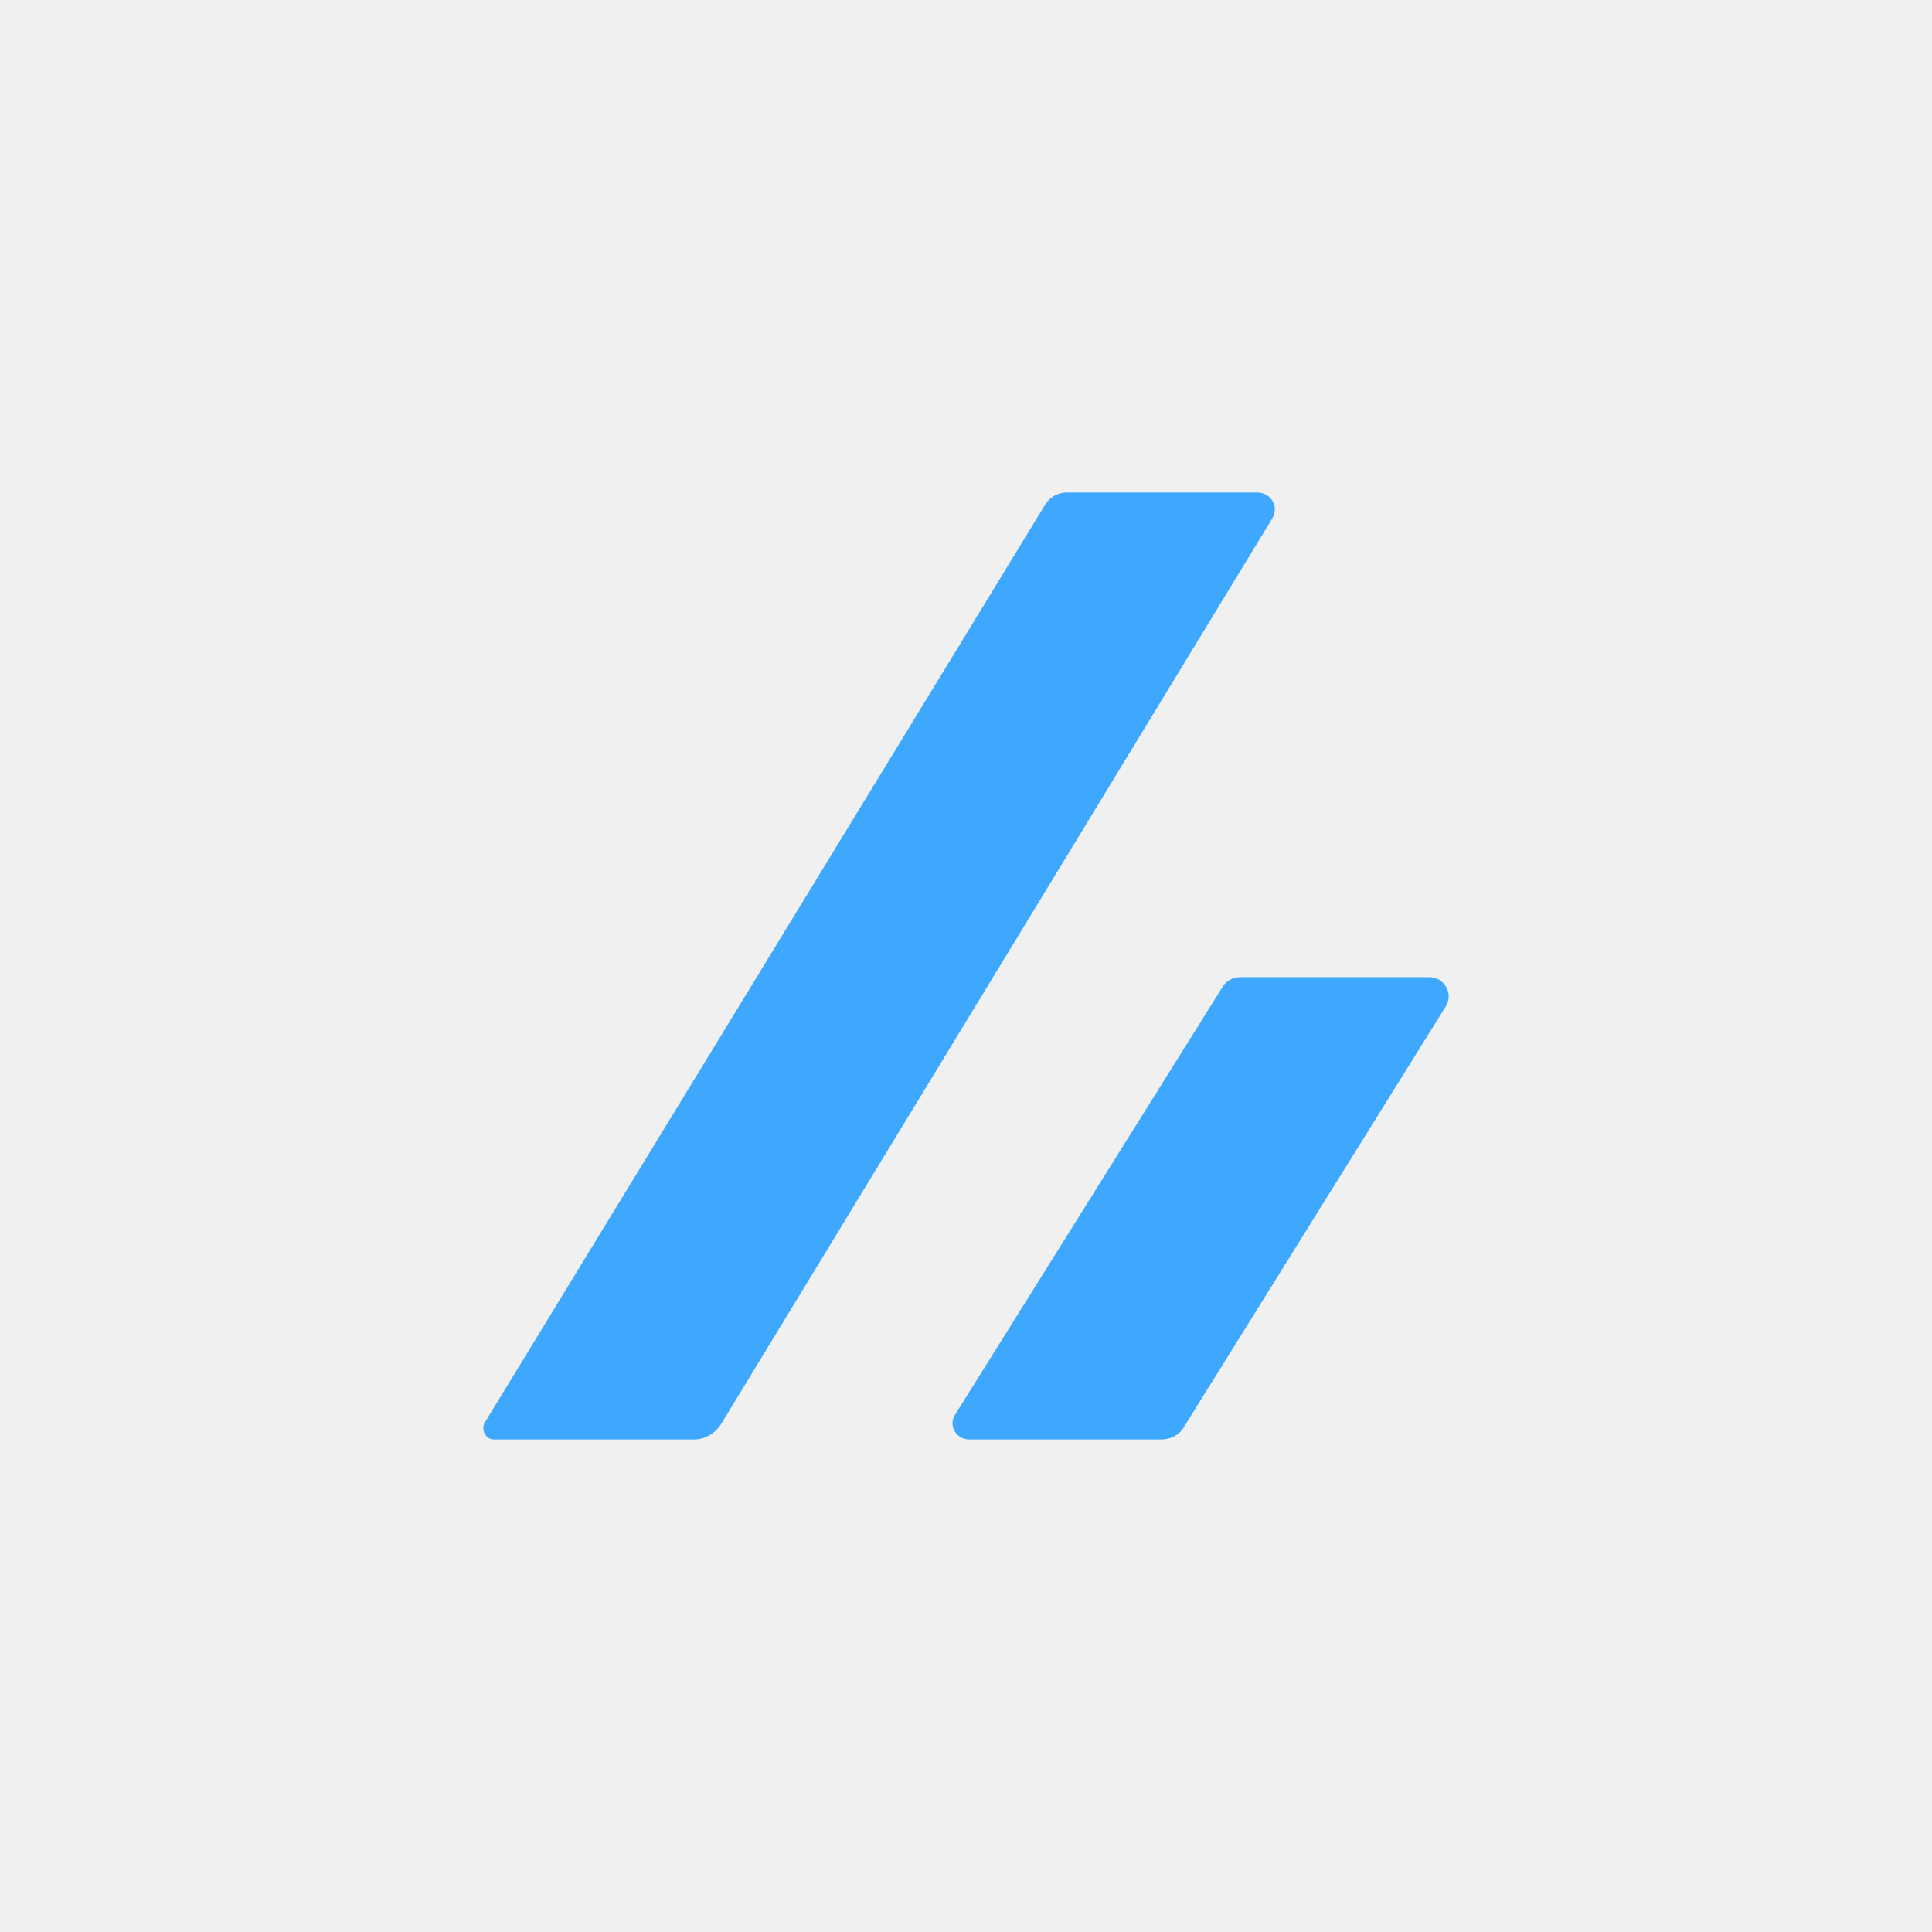
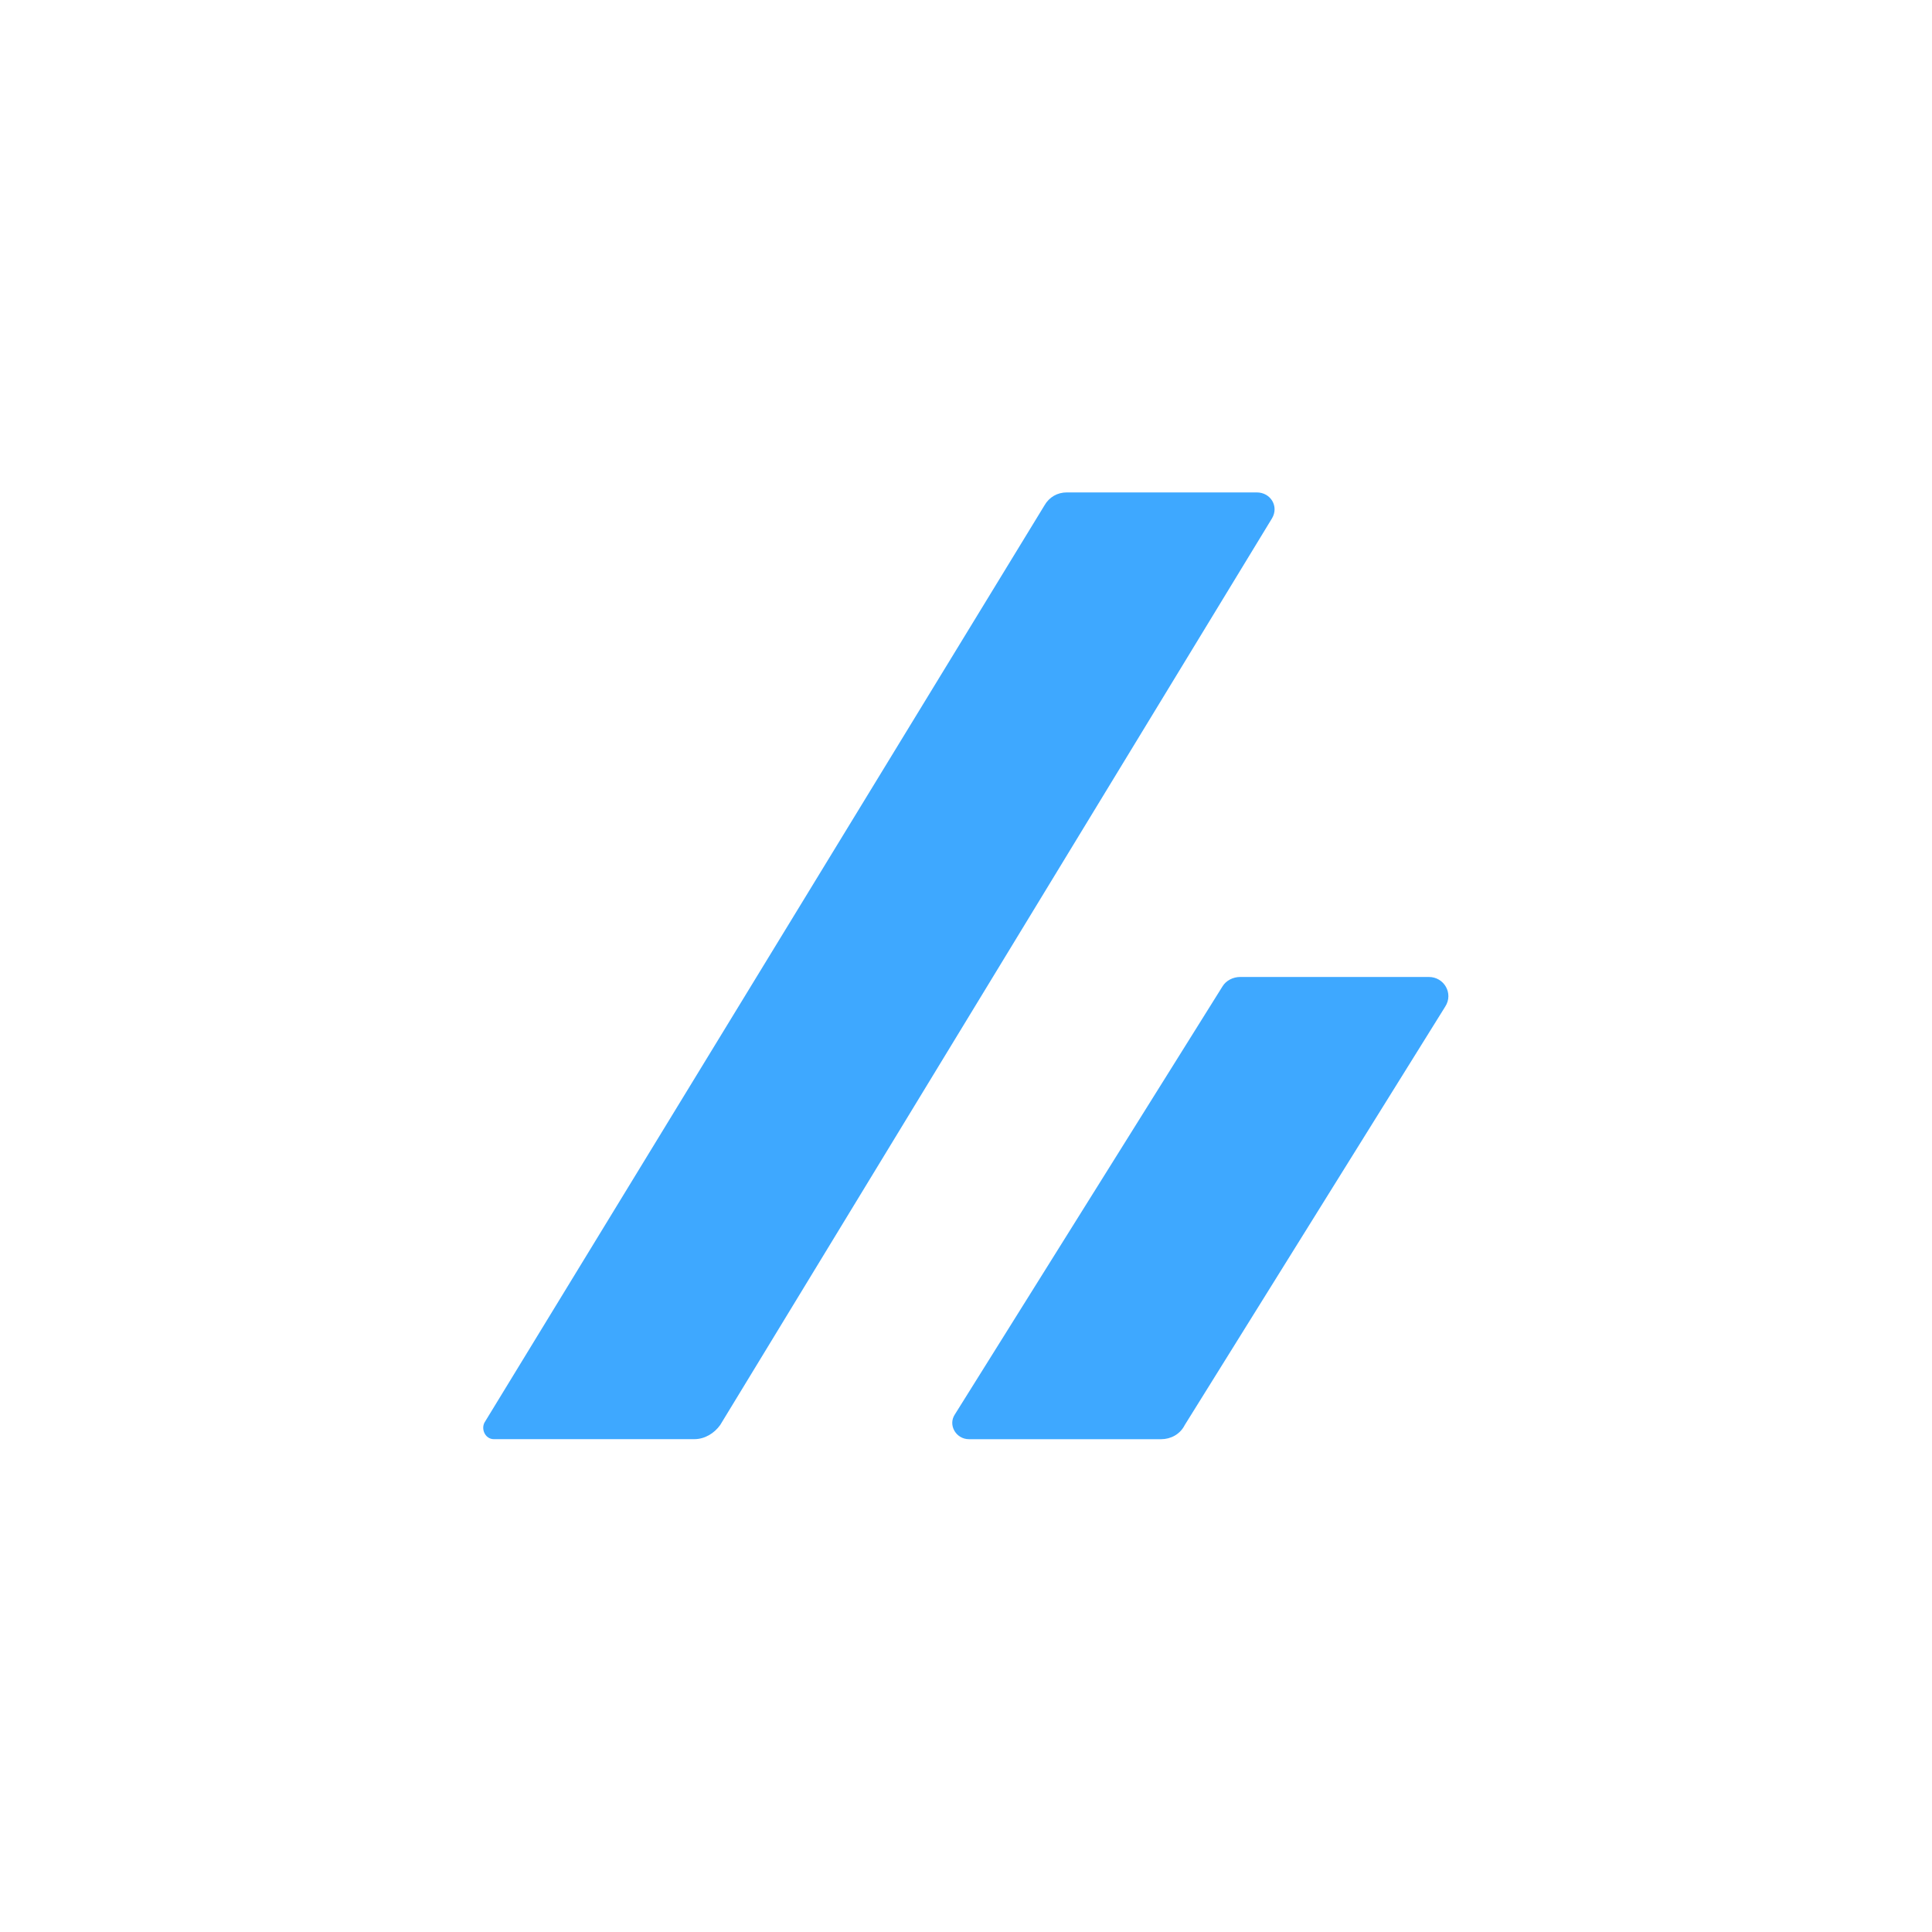
- <svg xmlns="http://www.w3.org/2000/svg" width="100%" height="100%" viewBox="0 0 400 400" version="1.1" xml:space="preserve" style="fill-rule:evenodd;clip-rule:evenodd;stroke-linejoin:round;stroke-miterlimit:2;">
-   <path d="M102.262,298.023l41.507,0c2.198,0 4.147,-1.224 5.371,-2.931l114.267,-187.752c1.465,-2.44 -0.242,-5.371 -3.173,-5.371l-39.308,-0c-1.957,-0 -3.664,0.974 -4.638,2.689l-115.974,189.951c-0.733,1.465 0.241,3.414 1.948,3.414Zm143.081,-2.931l53.957,-86.677c1.707,-2.69 -0.242,-6.104 -3.415,-6.104l-39.066,-0c-1.465,-0 -2.931,0.733 -3.664,1.957l-55.422,88.633c-1.466,2.199 0.242,5.13 2.931,5.13l39.799,0c1.949,-0.008 3.898,-0.982 4.88,-2.939Z" style="fill:#3ea8ff;fill-rule:nonzero;" />
+ <svg xmlns="http://www.w3.org/2000/svg" width="100%" height="100%" viewBox="0 0 1667 1667" version="1.1" xml:space="preserve" style="fill-rule:evenodd;clip-rule:evenodd;stroke-linejoin:round;stroke-miterlimit:2;">
+   <rect x="-125" y="-41.667" width="1875" height="1833.33" style="fill:#fff;" />
+   <path d="M426.092,1241.76l172.946,-0c9.158,-0 17.279,-5.1 22.379,-12.213l476.112,-782.3c6.104,-10.167 -1.008,-22.379 -13.221,-22.379l-163.783,-0c-8.154,-0 -15.267,4.058 -19.325,11.204l-483.225,791.463c-3.054,6.104 1.004,14.225 8.117,14.225Zm596.171,-12.213l224.82,-361.154c7.113,-11.208 -1.008,-25.433 -14.229,-25.433l-162.775,-0c-6.104,-0 -12.212,3.054 -15.266,8.154l-230.925,369.304c-6.109,9.162 1.008,21.375 12.212,21.375l165.829,-0c8.121,-0.033 16.242,-4.092 20.334,-12.246Z" style="fill:#3ea8ff;fill-rule:nonzero;" />
</svg>
